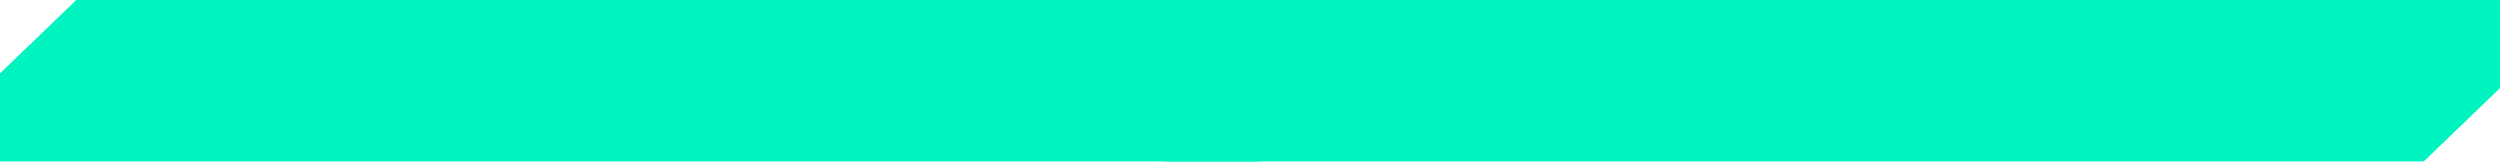
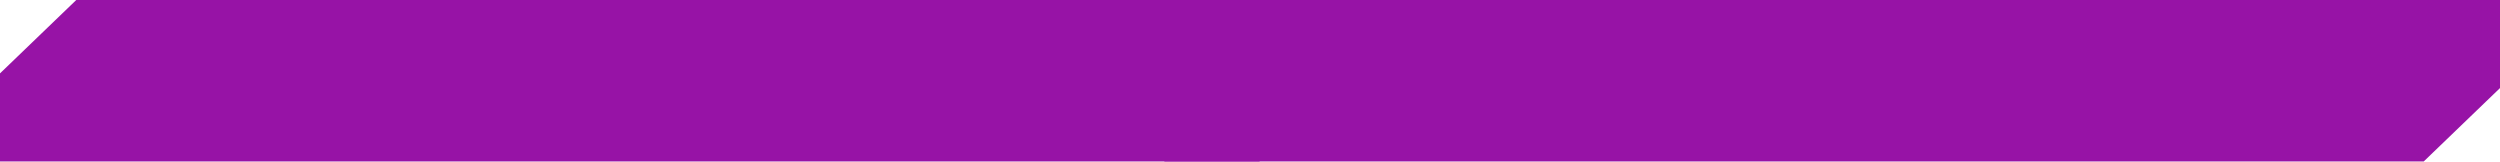
<svg xmlns="http://www.w3.org/2000/svg" width="511" height="33" viewBox="0 0 511 33" fill="none">
-   <path fill-rule="evenodd" clip-rule="evenodd" d="M15.589 0H273V15V18L257.411 33L1.00732e-05 33L7.62583e-06 18L0 15L15.589 0Z" fill="#00F4BF" />
-   <path fill-rule="evenodd" clip-rule="evenodd" d="M253.589 0H511V15V18L495.411 33L238 33L238 18L238 15L253.589 0Z" fill="#00F4BF" />
+   <path fill-rule="evenodd" clip-rule="evenodd" d="M15.589 0H273V15V18L257.411 33L1.00732e-05 33L7.62583e-06 18L0 15L15.589 0Z" fill="#9713a6" />
+   <path fill-rule="evenodd" clip-rule="evenodd" d="M253.589 0H511V15V18L495.411 33L238 33L238 18L238 15L253.589 0Z" fill="#9713a6" />
</svg>
